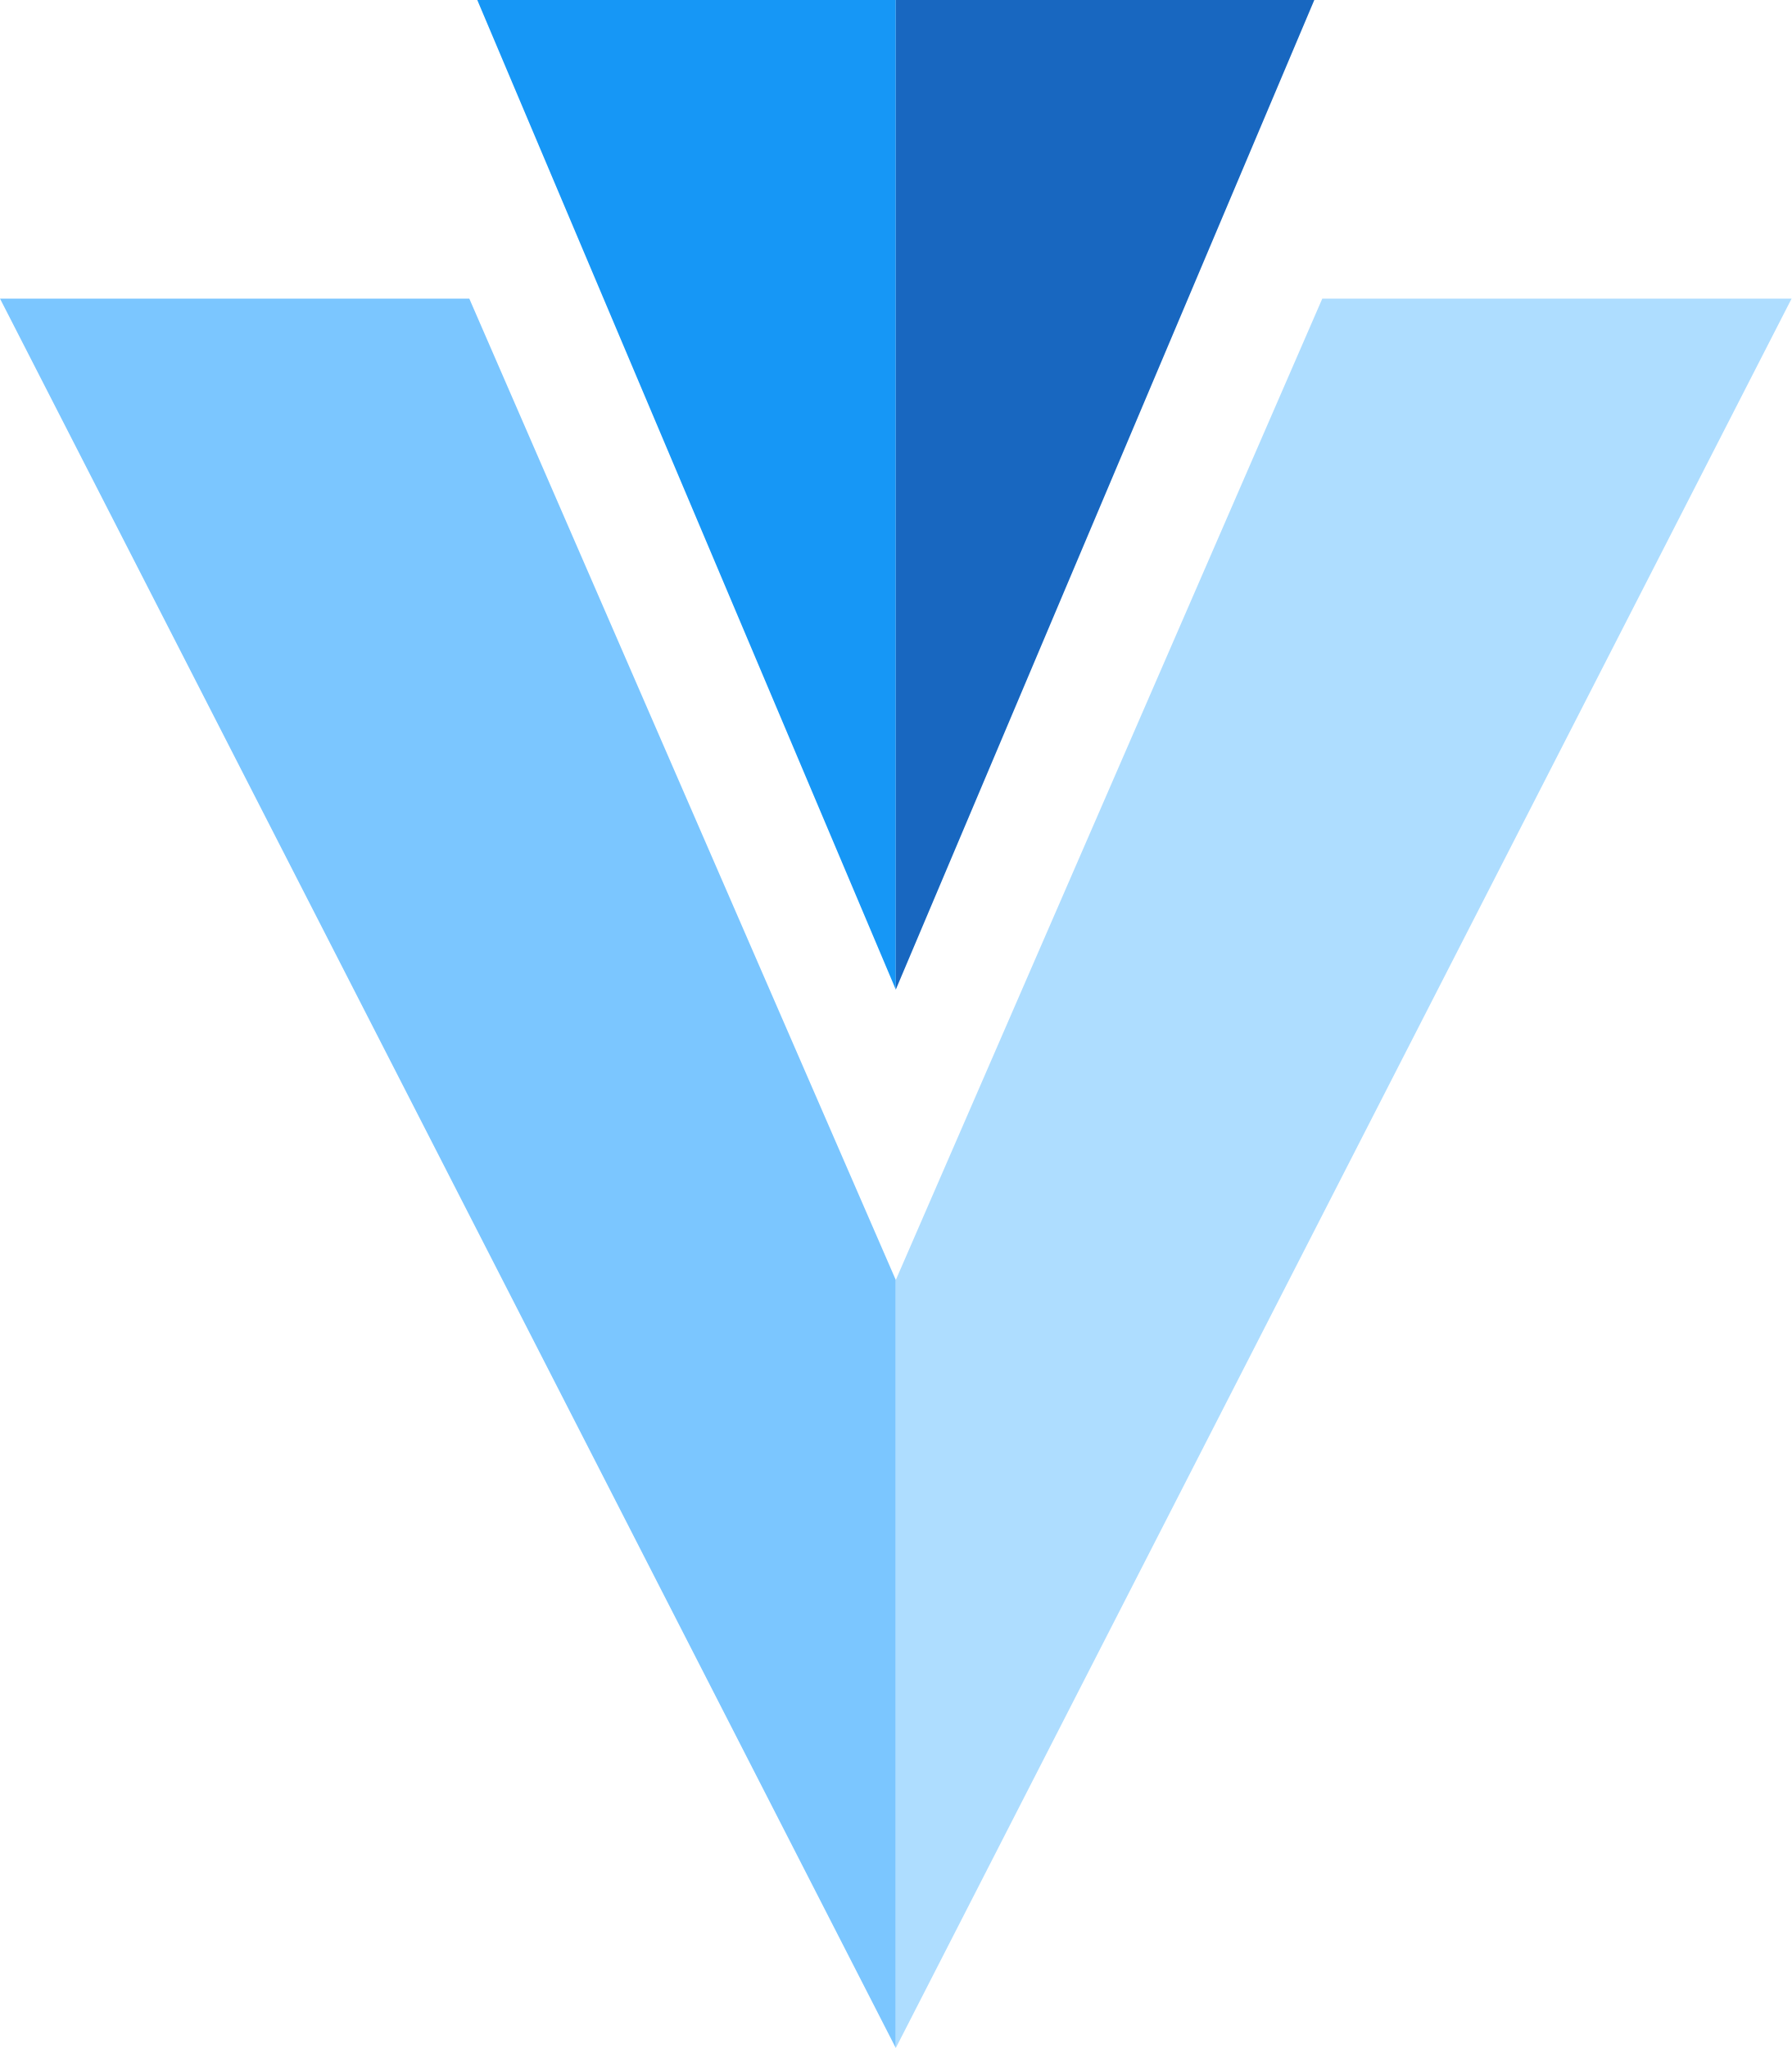
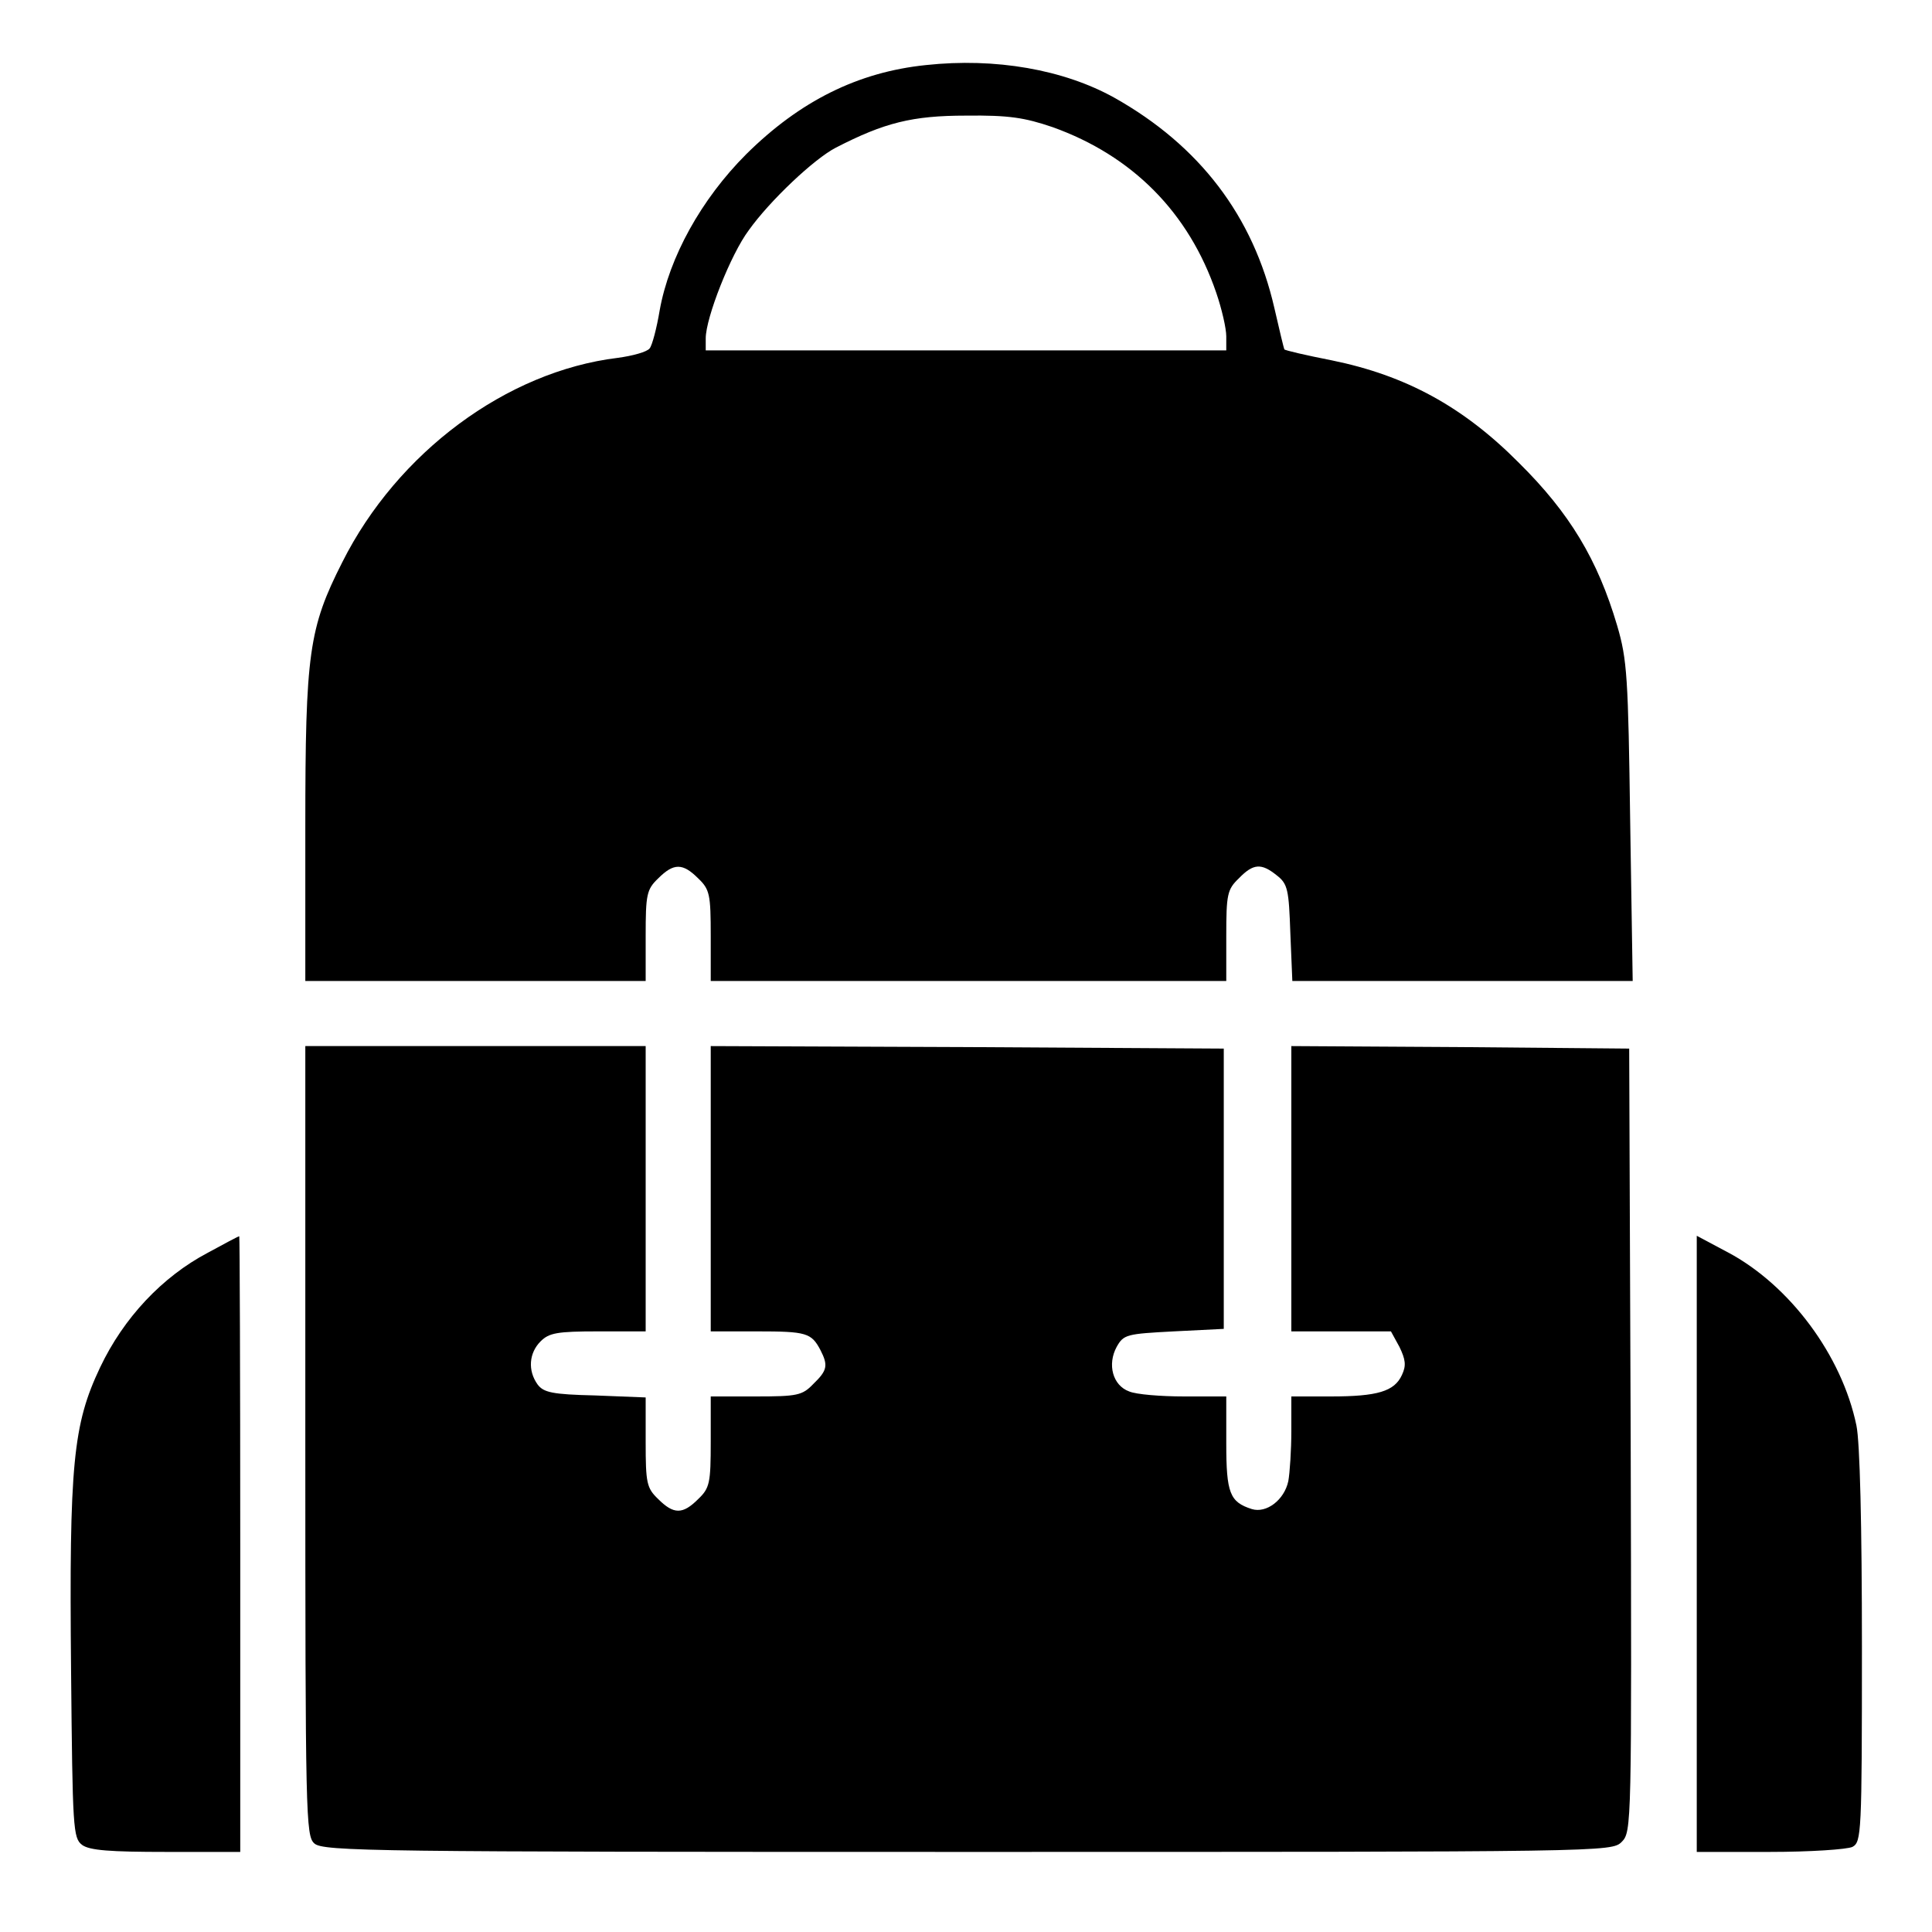
- <svg xmlns="http://www.w3.org/2000/svg" id="Layer_1" data-name="Layer 1" viewBox="0 0 87.5 100">
-   <defs>
-     <style>.cls-1{fill:#1697f6;}.cls-2{fill:#7bc6ff;}.cls-3{fill:#1867c0;}.cls-4{fill:#aeddff;}</style>
-   </defs>
-   <polyline class="cls-1" points="43.75 0 23.31 0 43.75 48.32" />
-   <polygon class="cls-2" points="43.75 62.5 43.75 100 0 14.58 22.92 14.58 43.75 62.5" />
-   <polyline class="cls-3" points="43.75 0 64.19 0 43.75 48.32" />
-   <polygon class="cls-4" points="64.58 14.58 87.5 14.58 43.75 100 43.75 62.5 64.58 14.58" />
+ <svg xmlns="http://www.w3.org/2000/svg" version="1.0" width="386pt" height="386pt" viewBox="0 0 386 386" preserveAspectRatio="xMidYMid meet">
+   <g transform="translate(0,386) scale(0.1,-0.1)" fill="#000000" stroke="none">
+     <path d="M1850 3730 c-136 -14 -252 -72 -359 -178 -90 -90 -154 -206 -173 -312 -6 -36 -15 -70 -20 -76 -5 -7 -34 -15 -64 -19 -222 -27 -440 -189 -550 -408 -67 -132 -74 -182 -74 -529 l0 -308 340 0 340 0 0 90 c0 83 2 93 25 115 31 31 49 31 80 0 23 -22 25 -32 25 -115 l0 -90 515 0 515 0 0 90 c0 83 2 93 25 115 29 30 45 31 76 6 22 -17 24 -29 27 -115 l4 -96 340 0 340 0 -5 318 c-4 289 -6 324 -26 392 -39 132 -95 225 -196 325 -112 113 -227 175 -374 205 -51 10 -94 20 -95 22 -1 2 -10 39 -20 83 -42 183 -149 324 -320 420 -101 56 -237 80 -376 65z m253 -124 c159 -57 272 -170 327 -331 11 -32 20 -71 20 -87 l0 -28 -520 0 -520 0 0 24 c0 41 50 168 86 216 42 59 131 143 174 165 97 50 153 64 260 64 86 1 117 -4 173 -23z" />
+     <path d="M610 982 c0 -752 1 -790 18 -805 17 -16 122 -17 1305 -17 1275 0 1287 0 1307 20 20 20 20 31 18 803 l-3 782 -337 3 -338 2 0 -285 0 -285 100 0 99 0 17 -31 c12 -25 14 -37 5 -56 -15 -33 -49 -43 -142 -43 l-79 0 0 -69 c0 -38 -3 -83 -6 -100 -8 -38 -44 -65 -73 -56 -44 14 -51 32 -51 131 l0 94 -84 0 c-47 0 -96 4 -110 10 -33 12 -44 54 -25 89 14 25 20 26 114 31 l100 5 0 280 0 280 -512 3 -513 2 0 -285 0 -285 93 0 c98 0 108 -3 126 -37 16 -31 14 -41 -14 -68 -22 -23 -32 -25 -115 -25 l-90 0 0 -90 c0 -83 -2 -93 -25 -115 -31 -31 -49 -31 -80 0 -23 22 -25 32 -25 114 l0 89 -101 4 c-86 2 -103 6 -115 22 -20 28 -17 63 6 86 17 17 33 20 115 20 l95 0 0 285 0 285 -340 0 -340 0 0 -788z" />
+     <path d="M415 1357 c-91 -48 -168 -130 -215 -229 -54 -114 -62 -192 -58 -606 3 -317 4 -334 22 -348 15 -11 56 -14 168 -14 l148 0 0 615 c0 338 -1 615 -2 615 -2 0 -30 -15 -63 -33z" />
+     <path d="M3390 776 l0 -616 146 0 c81 0 154 5 165 10 18 10 19 25 19 400 0 242 -4 409 -11 442 -29 140 -133 280 -257 346 l-62 33 0 -615z" />
+   </g>
</svg>
